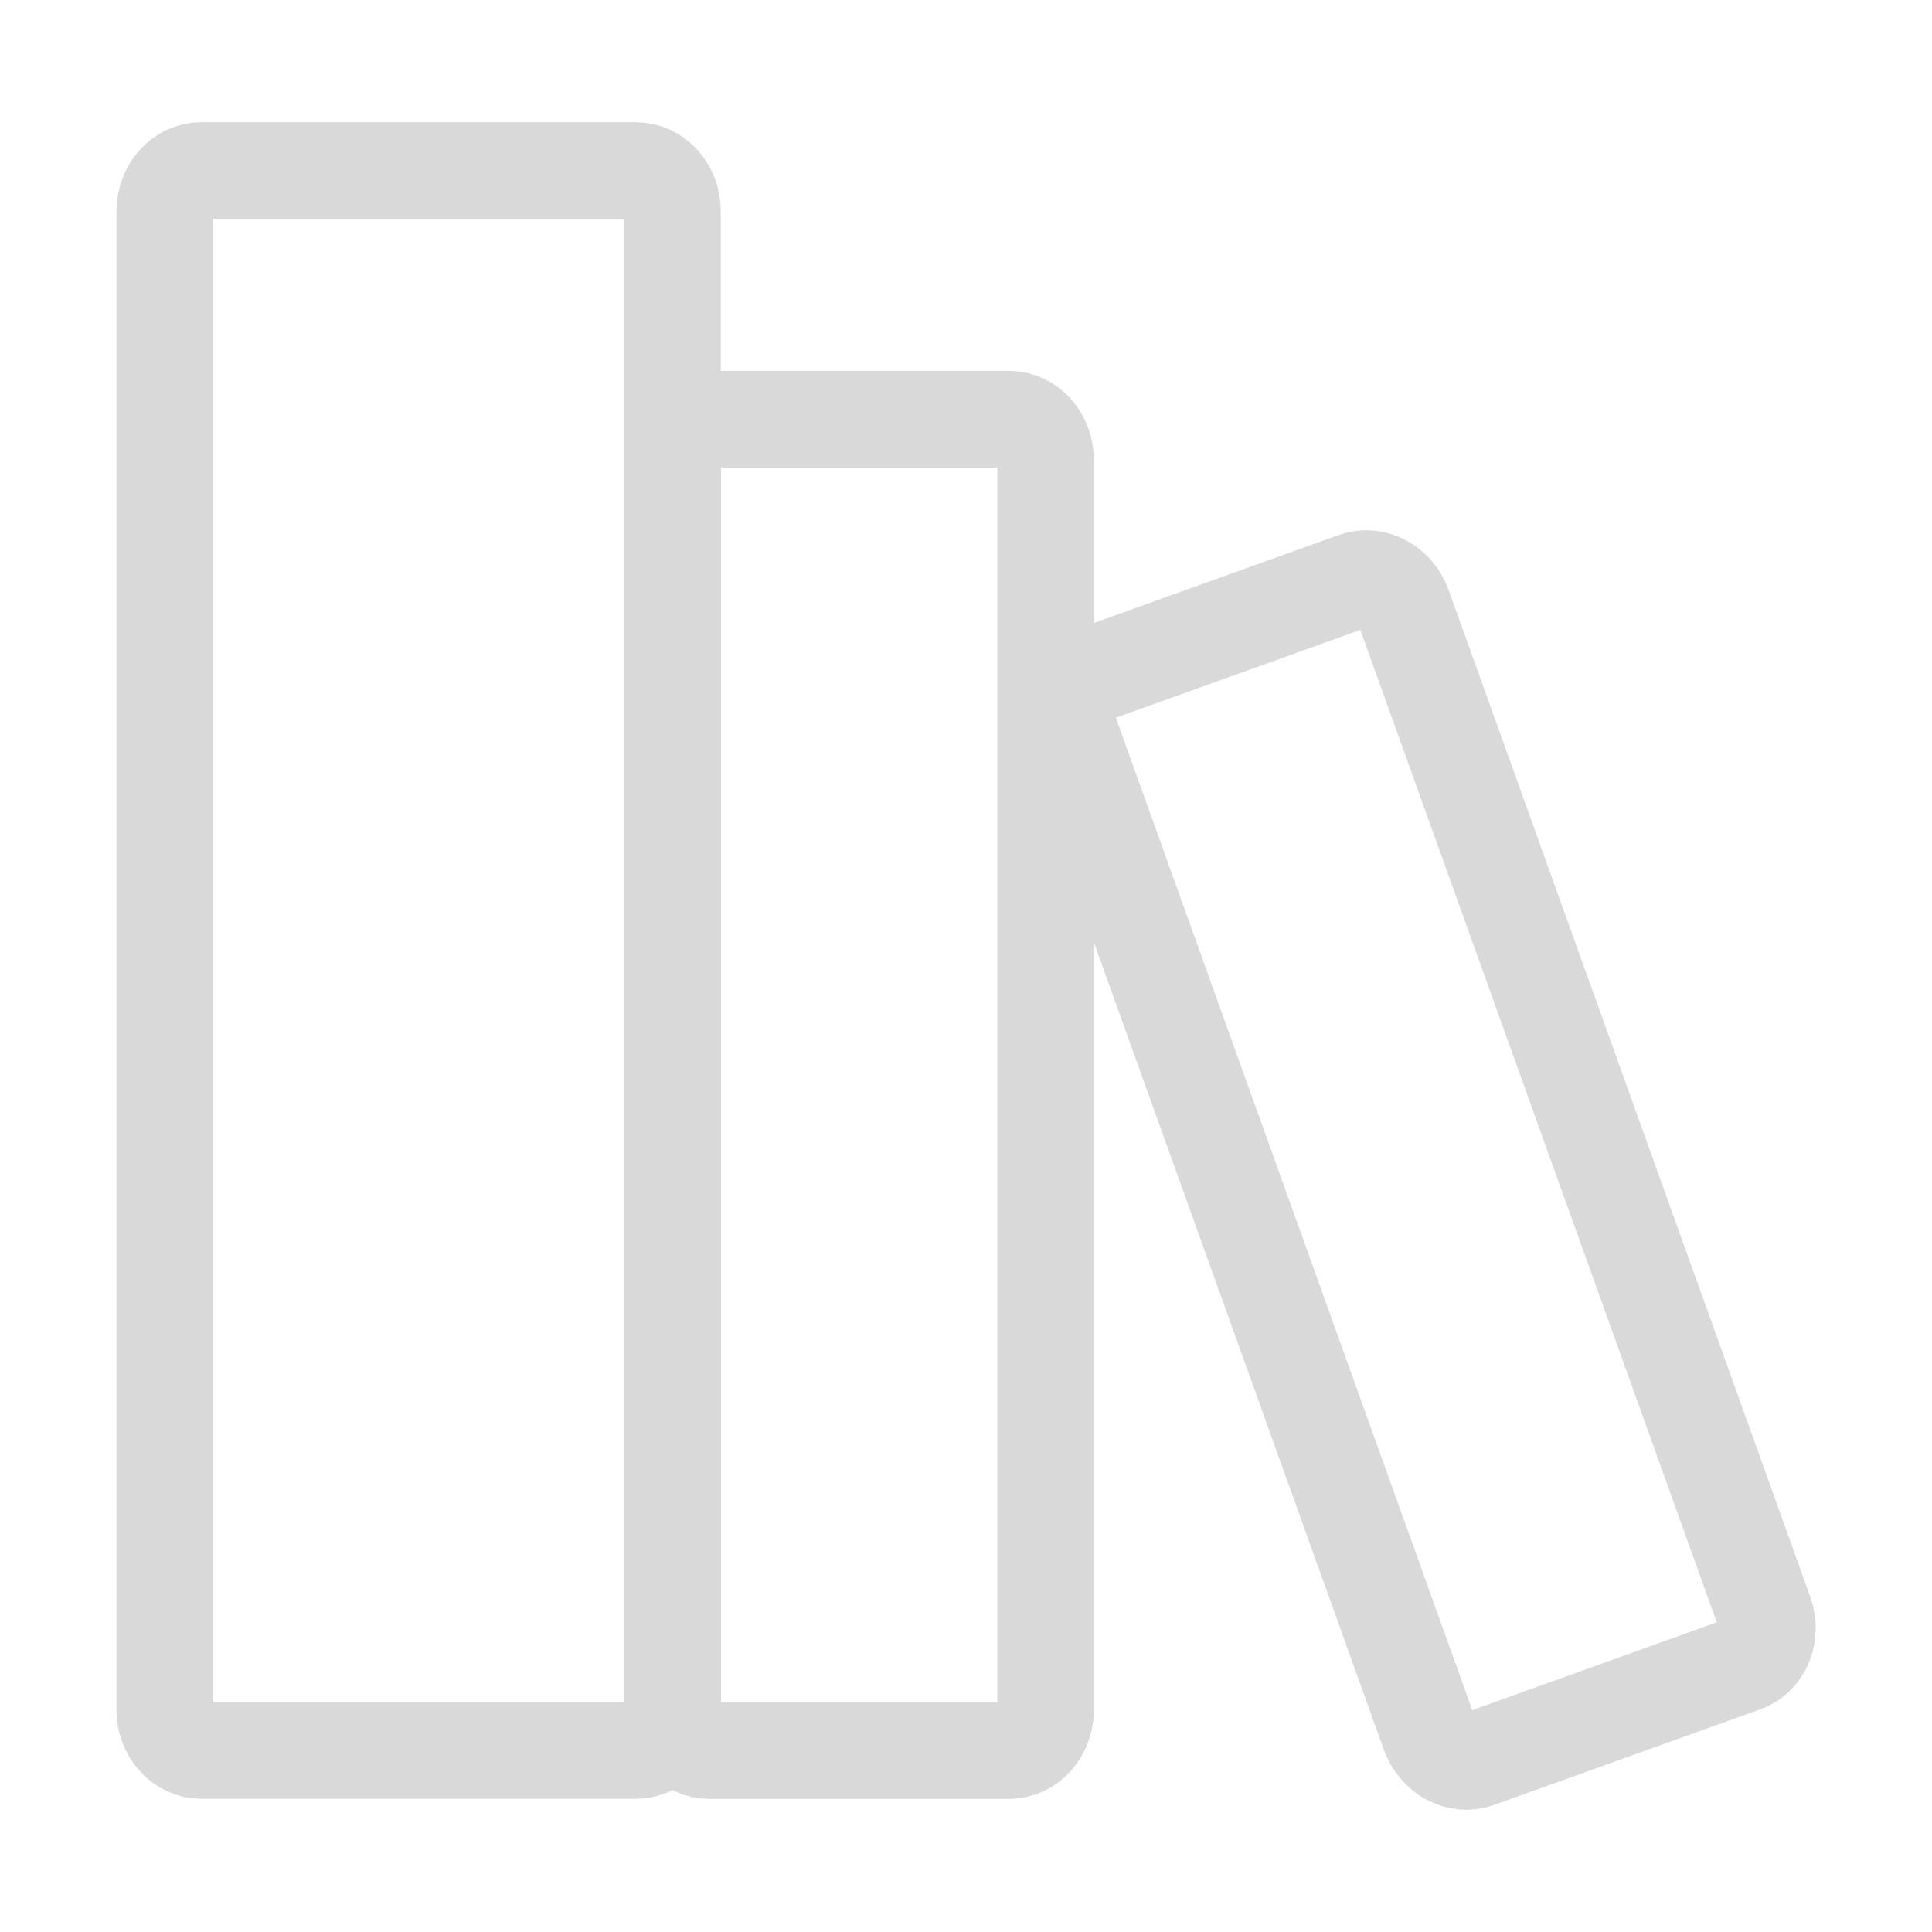
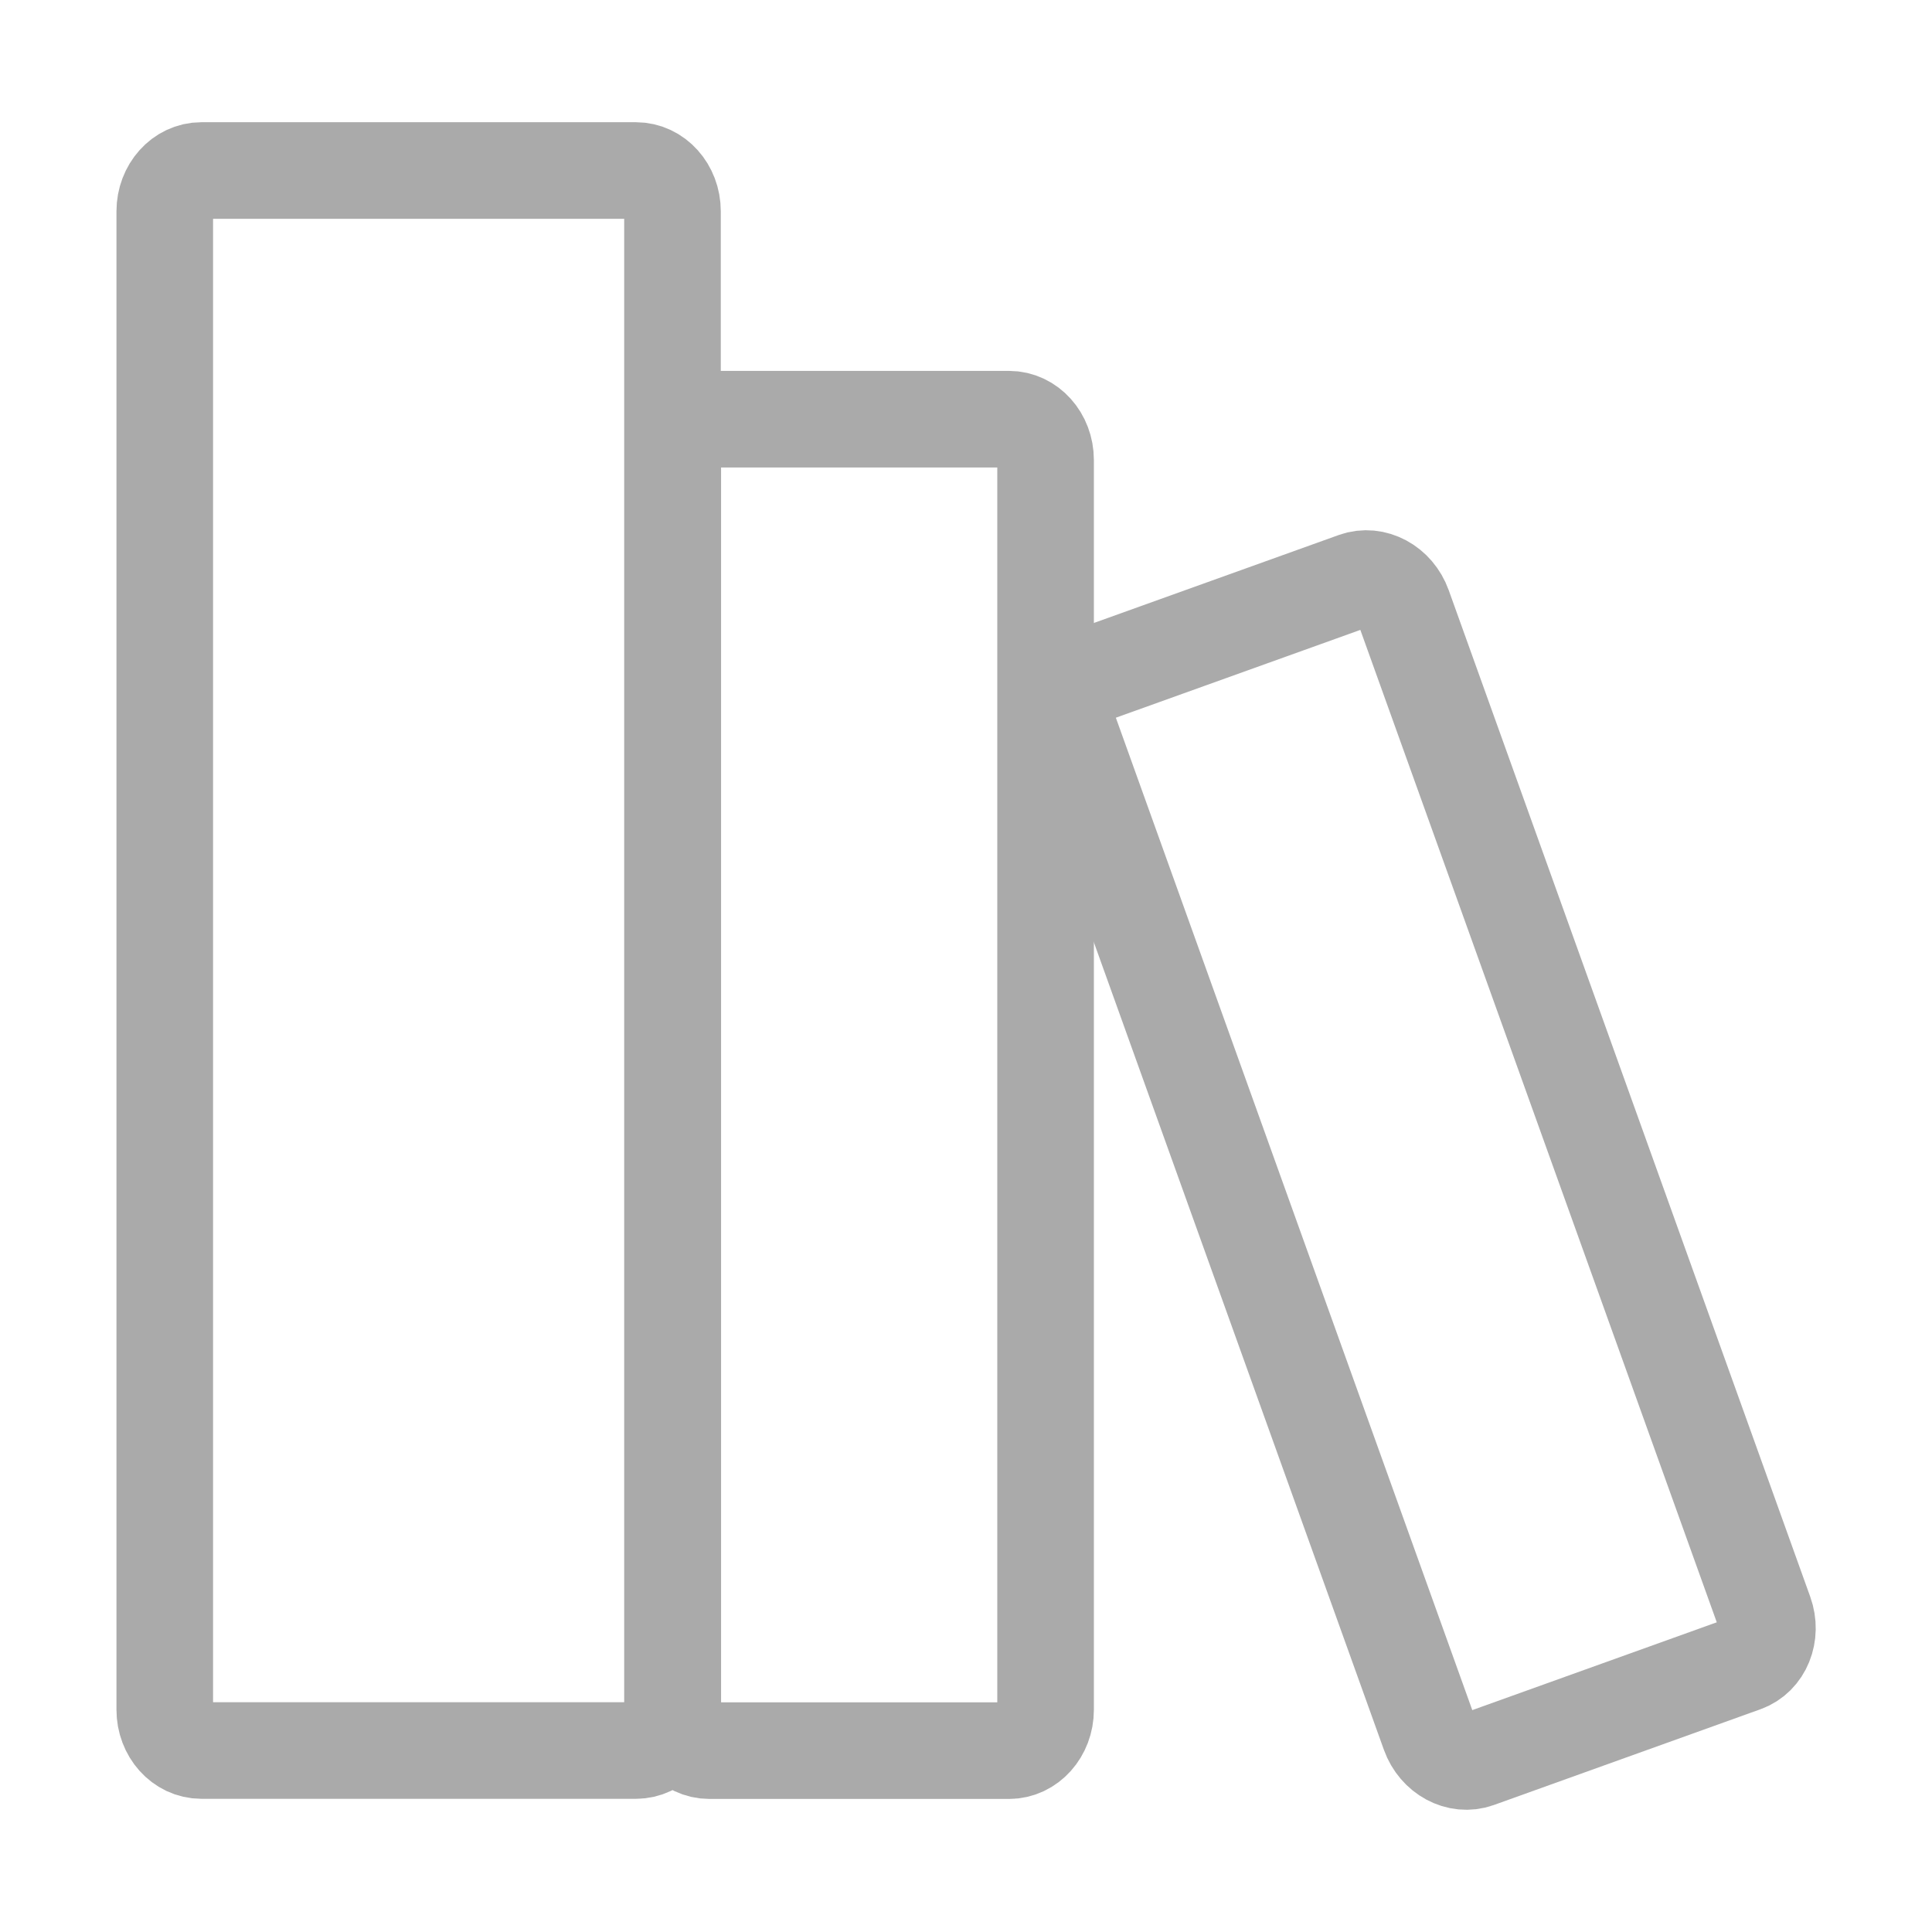
<svg xmlns="http://www.w3.org/2000/svg" width="100.0px" height="100.0px" viewBox="0 0 100.0 100.0" version="1.1" id="SVGRoot">
  <defs id="defs1703" />
  <g id="layer1">
-     <rect style="fill:none;stroke:#d9d9d9;stroke-width:5;stroke-linecap:round;stroke-linejoin:round;stroke-dasharray:none;stroke-opacity:1;paint-order:fill markers stroke" id="rect2003" width="26.28" height="81.78" x="8.528" y="8.826" rx="1.893" ry="2.112" />
-     <rect style="fill:none;stroke:#d9d9d9;stroke-width:5;stroke-linecap:round;stroke-linejoin:round;stroke-dasharray:none;stroke-opacity:1;paint-order:fill markers stroke" id="rect2005" width="19.296" height="68.916" x="34.823" y="21.697" rx="1.893" ry="2.112" />
-     <rect style="fill:none;stroke:#d9d9d9;stroke-width:5;stroke-linecap:round;stroke-linejoin:round;stroke-dasharray:none;stroke-opacity:1;paint-order:fill markers stroke" id="rect2007" width="18.446" height="59.579" x="39.3" y="51.985" rx="1.893" ry="2.112" transform="rotate(-19.75619)" />
+     <rect style="fill:none;stroke:#aaa;stroke-width:5;stroke-linecap:round;stroke-linejoin:round;stroke-dasharray:none;stroke-opacity:1;paint-order:fill markers stroke" id="rect2003" width="26.28" height="81.78" x="8.528" y="8.826" rx="1.893" ry="2.112" />
+     <rect style="fill:none;stroke:#aaa;stroke-width:5;stroke-linecap:round;stroke-linejoin:round;stroke-dasharray:none;stroke-opacity:1;paint-order:fill markers stroke" id="rect2005" width="19.296" height="68.916" x="34.823" y="21.697" rx="1.893" ry="2.112" />
+     <rect style="fill:none;stroke:#aaa;stroke-width:5;stroke-linecap:round;stroke-linejoin:round;stroke-dasharray:none;stroke-opacity:1;paint-order:fill markers stroke" id="rect2007" width="18.446" height="59.579" x="39.3" y="51.985" rx="1.893" ry="2.112" transform="rotate(-19.75619)" />
  </g>
</svg>
